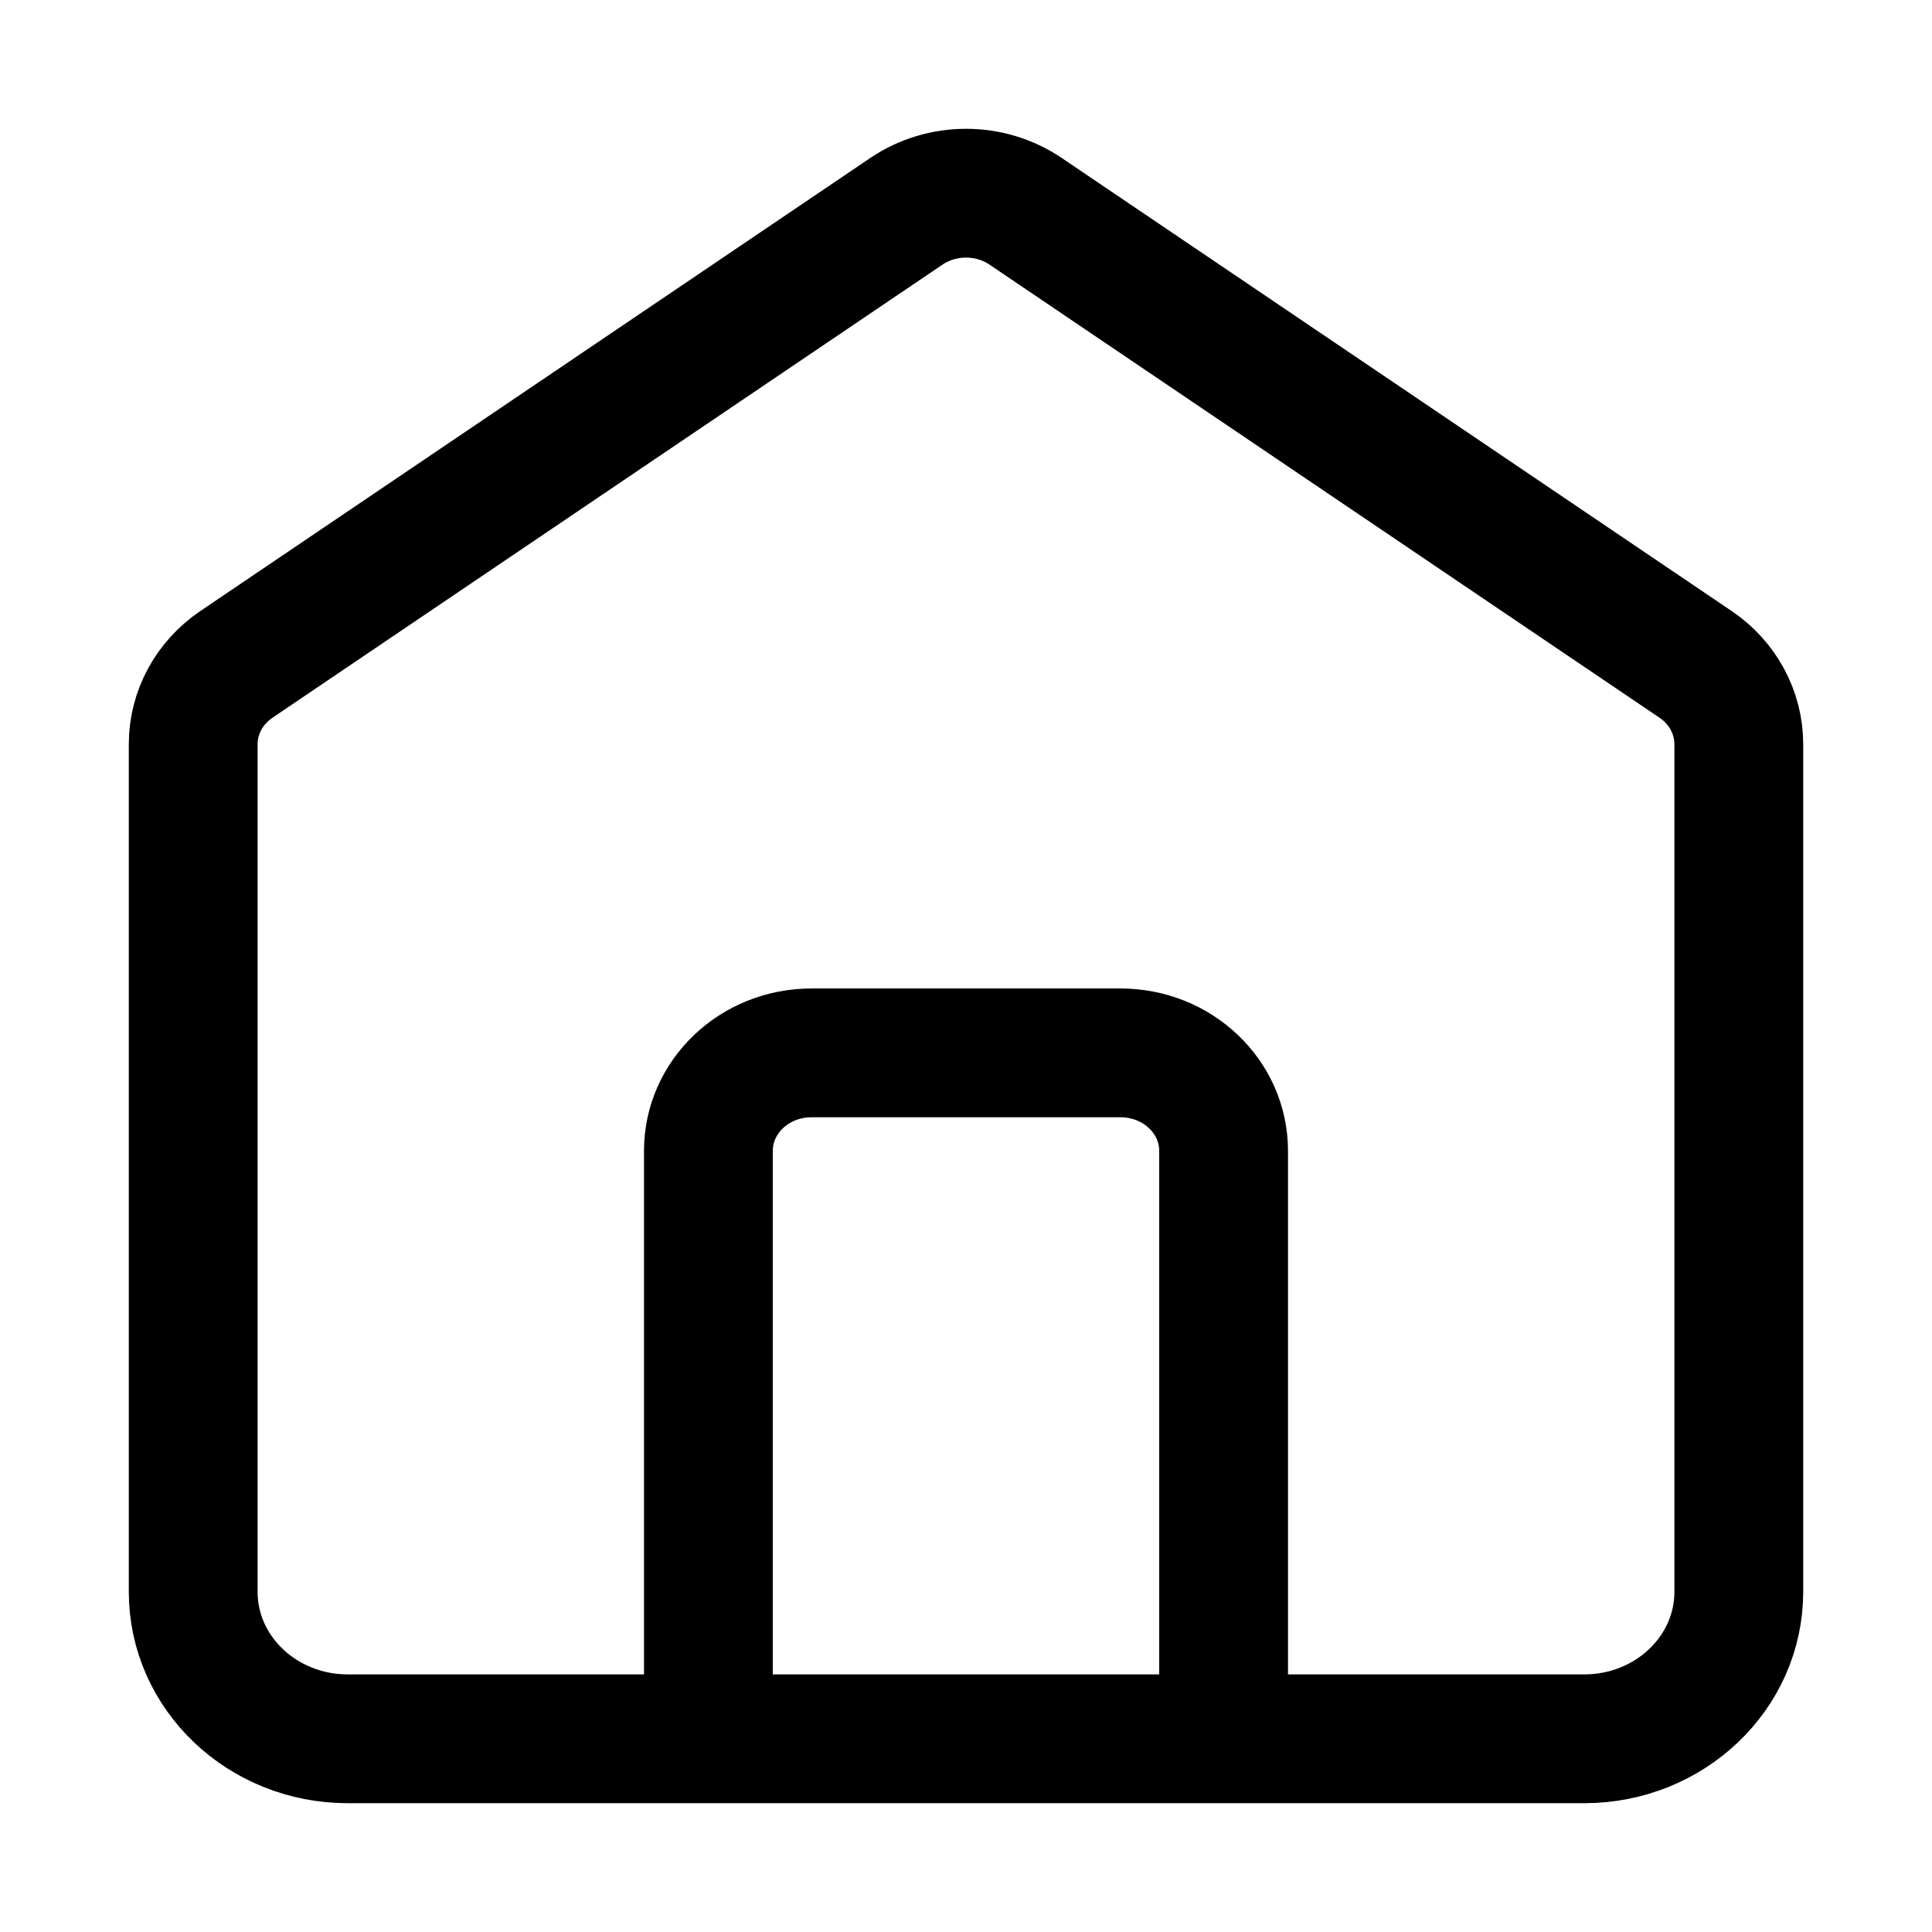
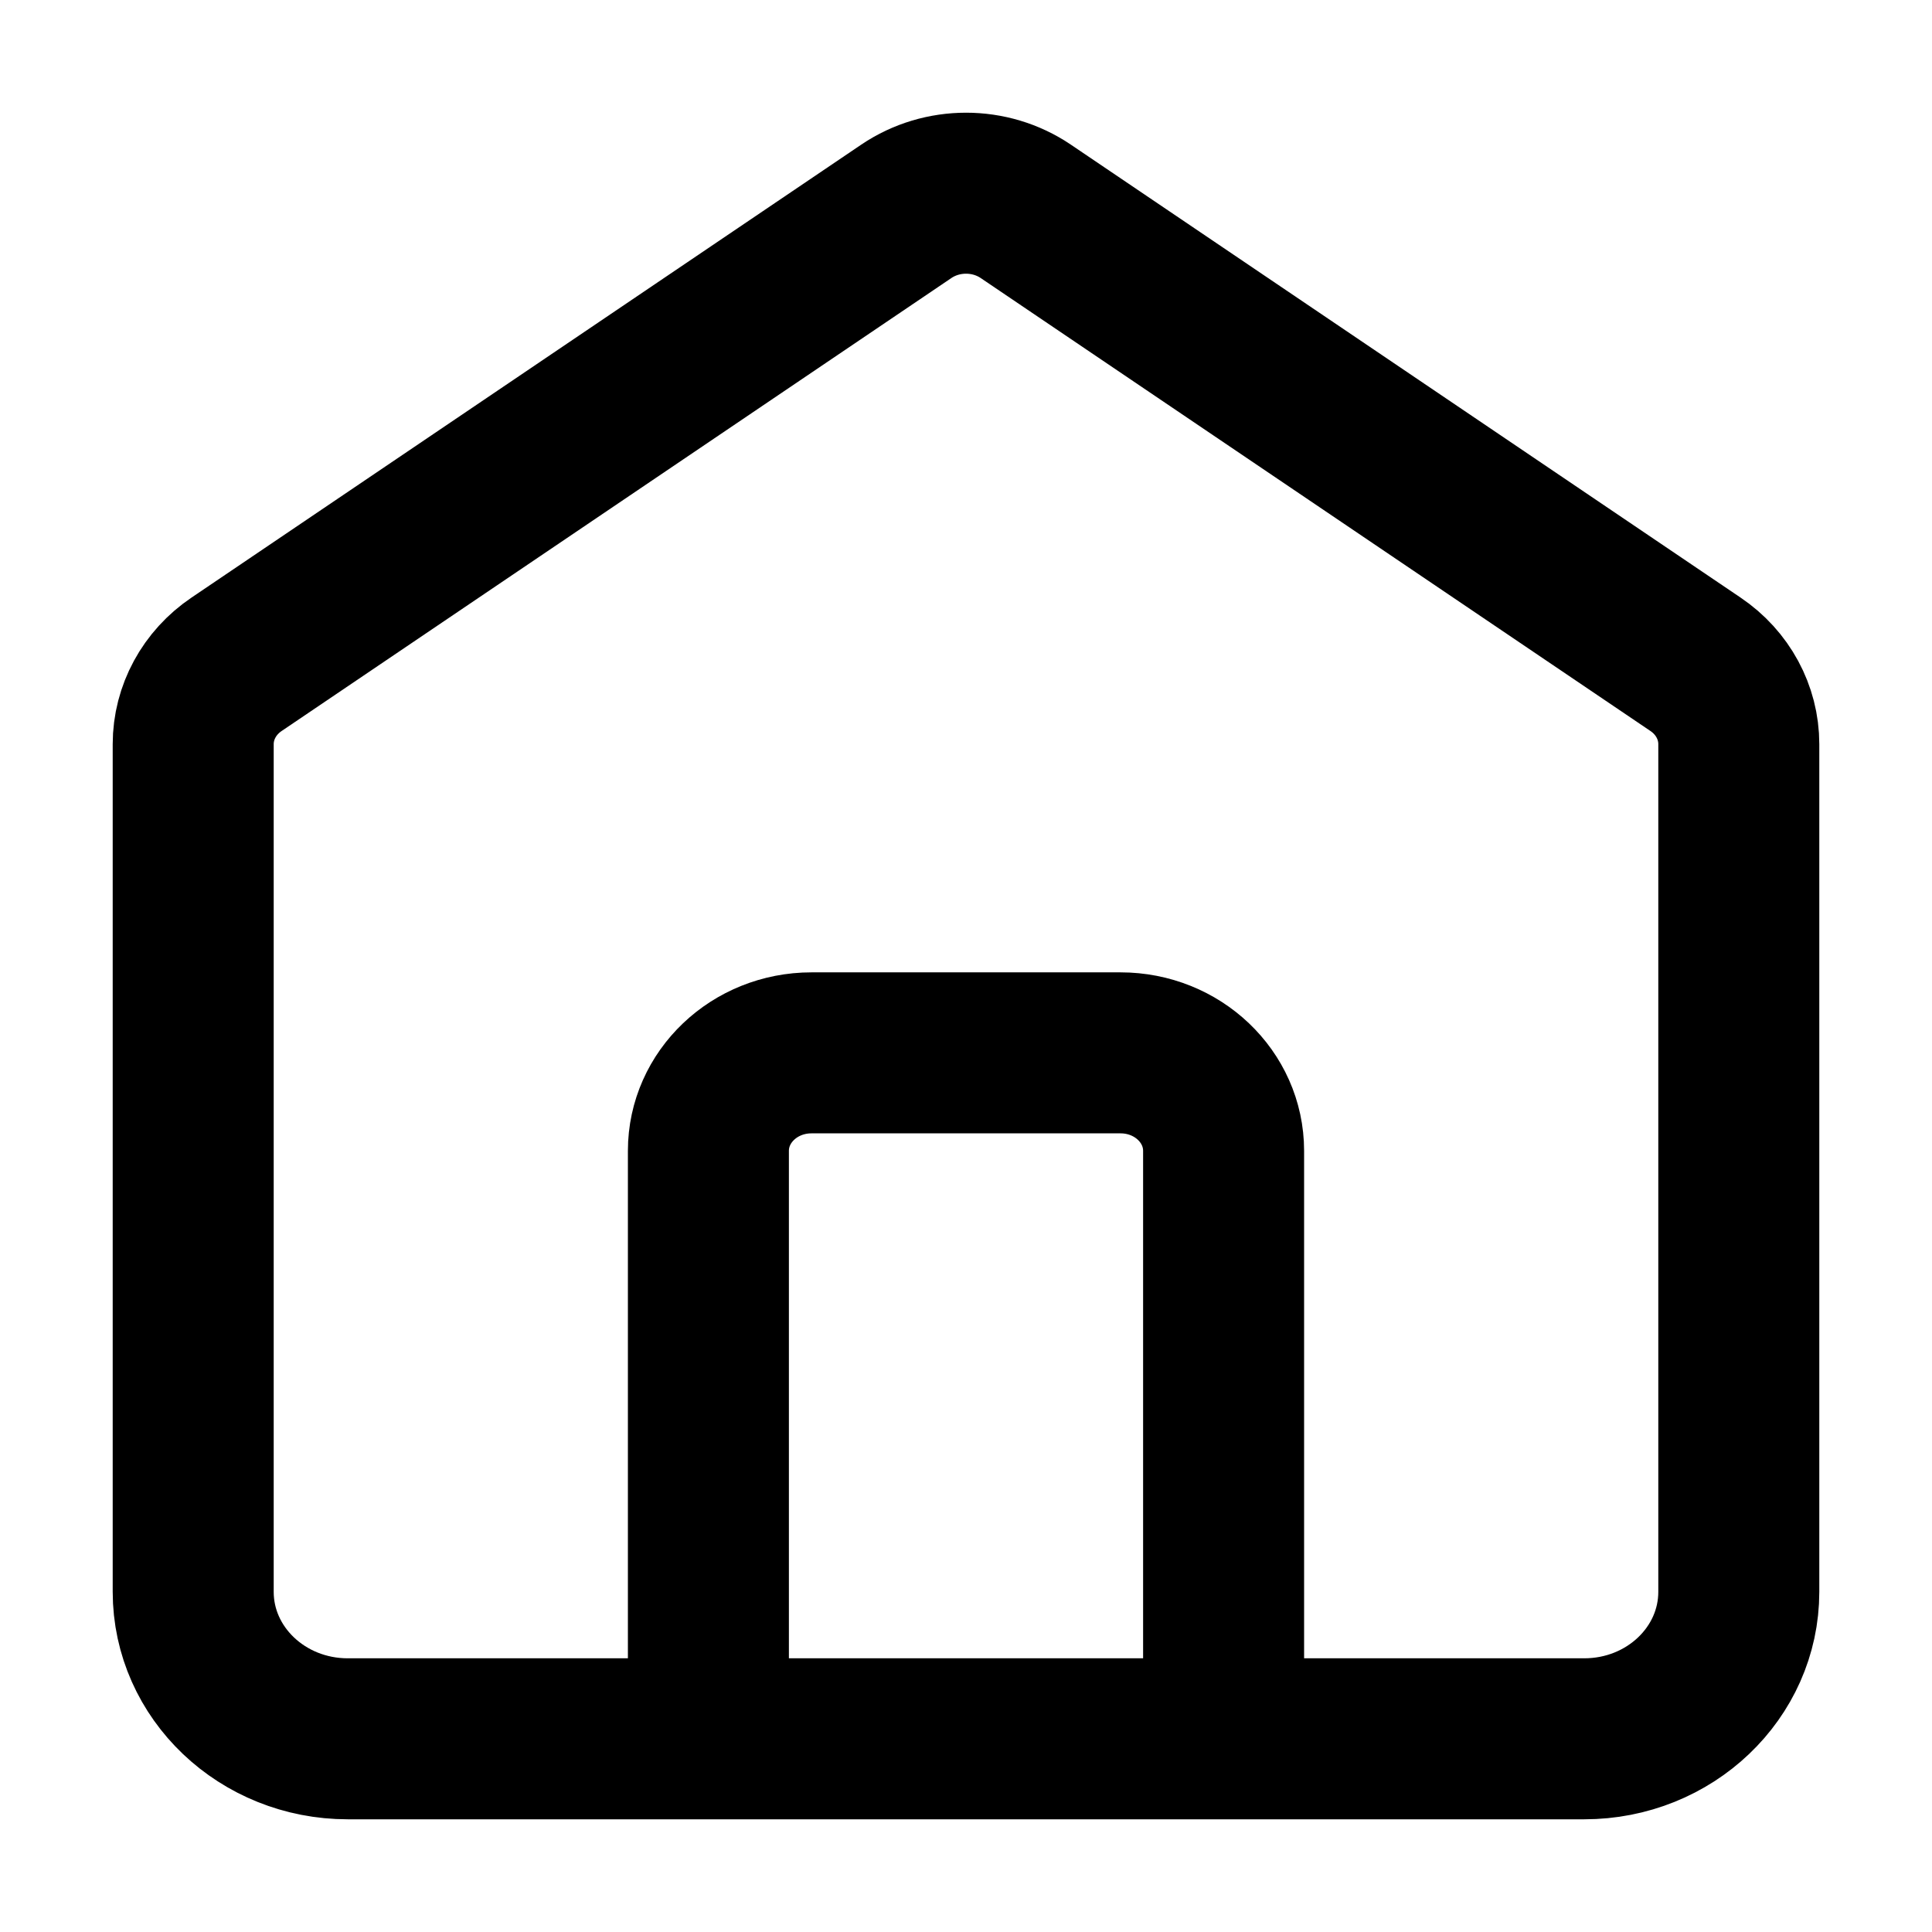
- <svg xmlns="http://www.w3.org/2000/svg" width="30" height="30" viewBox="0 0 30 30" fill="none">
-   <path d="M11 27V17.87C11 17.03 11.716 16.349 12.6 16.349H17.4C18.284 16.349 19 17.03 19 17.87V27M14.073 3.282L3.673 10.315C3.251 10.6 3 11.062 3 11.555V24.718C3 25.978 4.075 27 5.4 27H24.6C25.925 27 27 25.978 27 24.718V11.555C27 11.062 26.749 10.6 26.327 10.315L15.927 3.282C15.372 2.906 14.628 2.906 14.073 3.282Z" stroke="black" stroke-width="2" stroke-linecap="round" />
+ <svg xmlns="http://www.w3.org/2000/svg" width="24" height="24" viewBox="0 0 24 24" fill="none">
+   <path d="M8.8 21.6V14.296C8.8 13.624 9.373 13.079 10.08 13.079H13.92C14.627 13.079 15.2 13.624 15.2 14.296V21.6M11.259 2.625L2.939 8.252C2.601 8.48 2.4 8.85 2.4 9.244V19.774C2.4 20.782 3.26 21.6 4.32 21.6H19.68C20.741 21.6 21.6 20.782 21.6 19.774V9.244C21.6 8.85 21.4 8.48 21.062 8.252L12.742 2.625C12.298 2.325 11.703 2.325 11.259 2.625Z" stroke="black" stroke-width="2" stroke-linecap="round" />
</svg>
